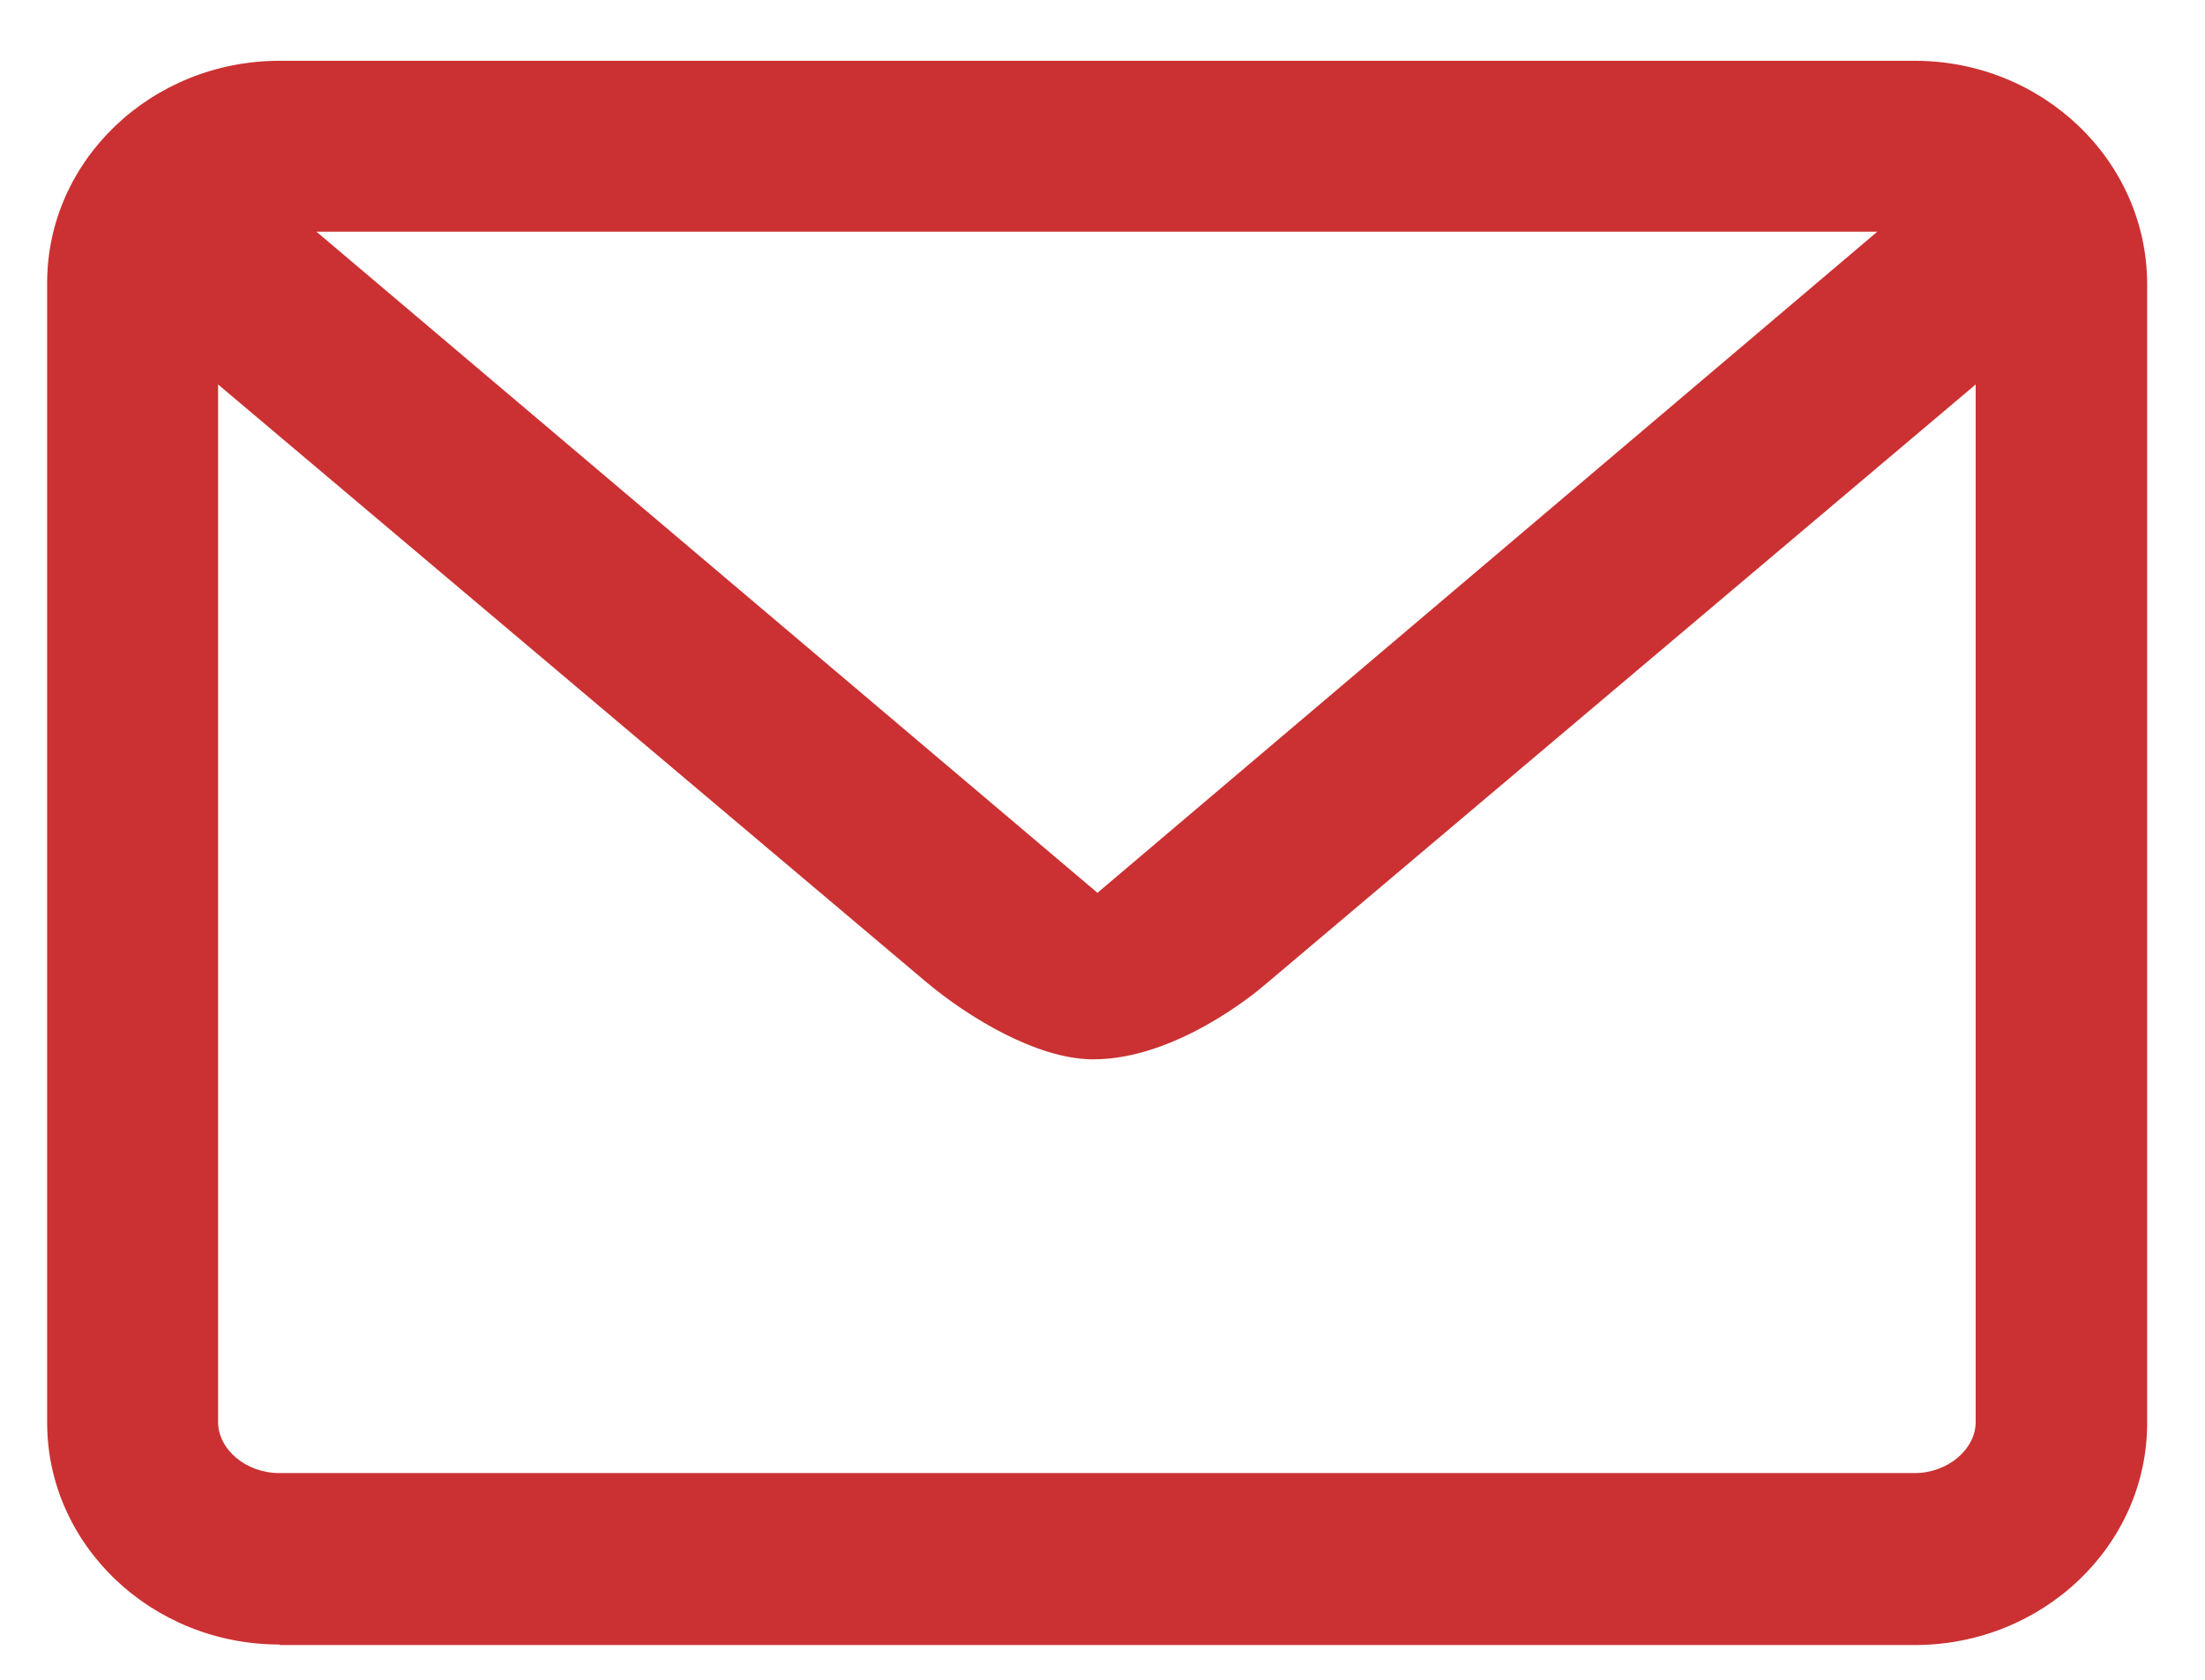
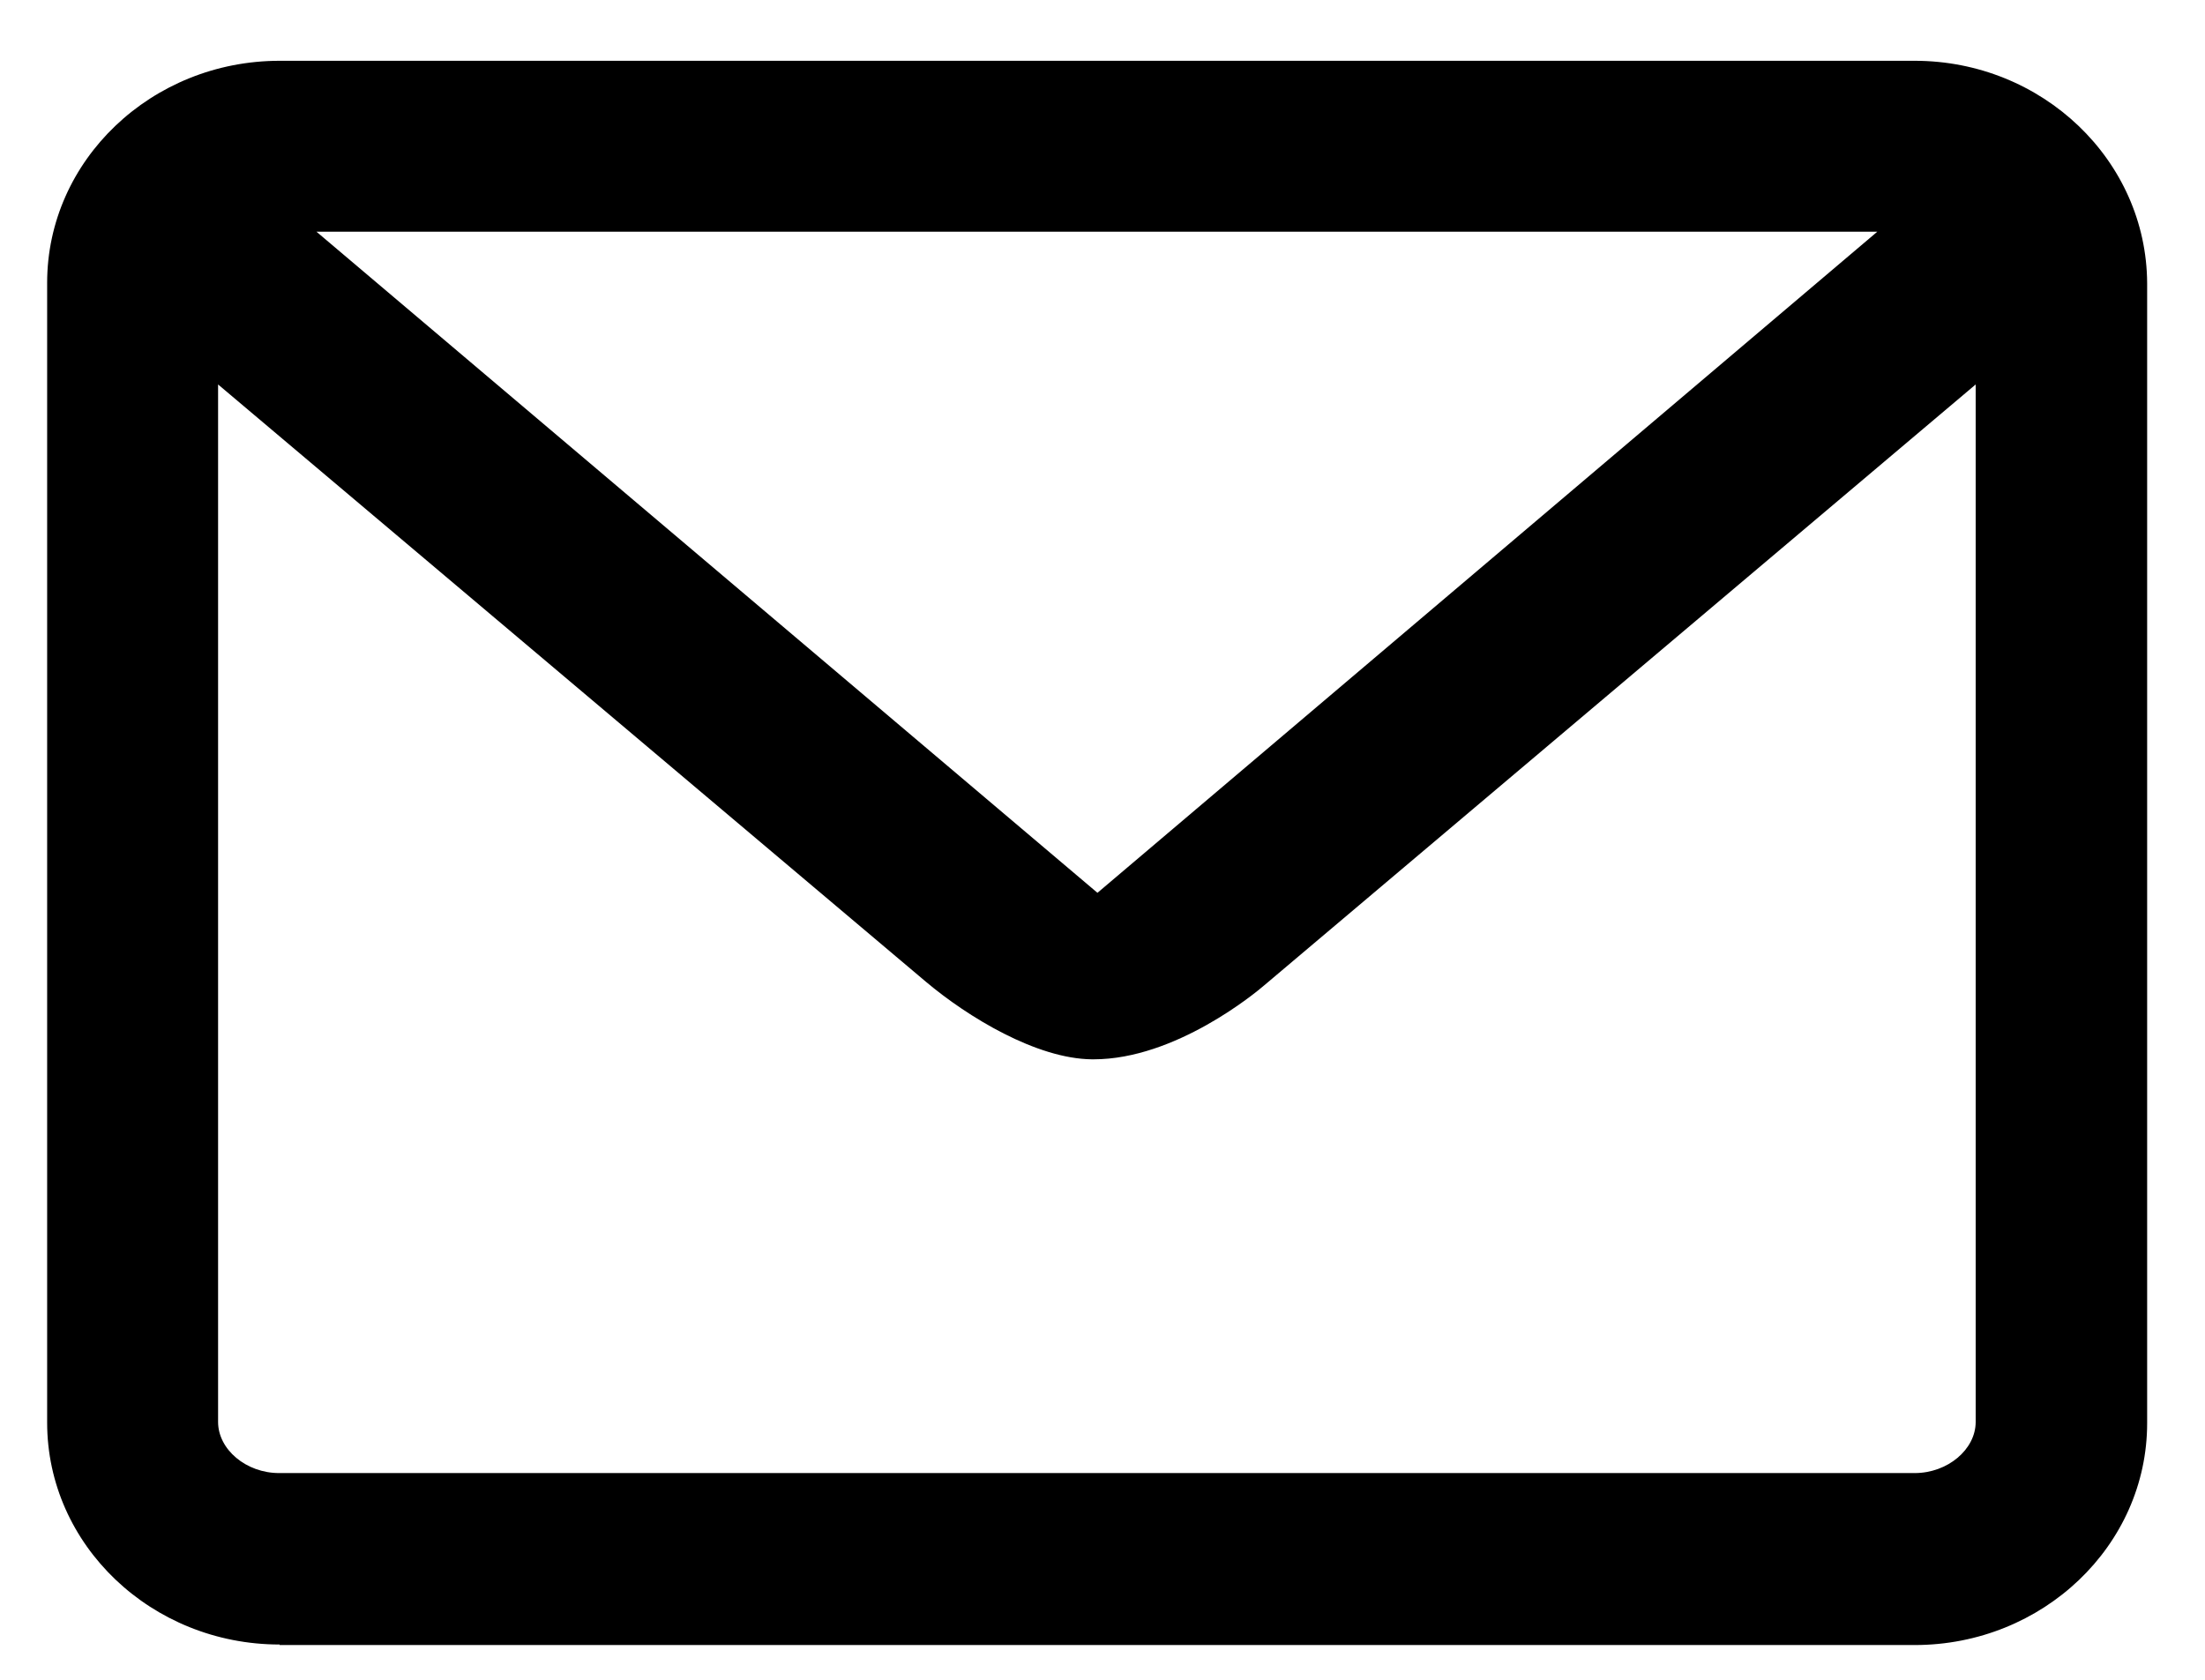
- <svg xmlns="http://www.w3.org/2000/svg" width="21" height="16" viewBox="0 0 21 16" fill="none">
-   <path d="M2.663 15.664C1.444 15.664 0.449 14.717 0.449 13.55V2.694C0.449 1.526 1.444 0.579 2.663 0.579H18.235C19.45 0.579 20.444 1.526 20.449 2.699V13.555C20.449 14.722 19.455 15.669 18.235 15.669H2.663V15.664ZM2.077 13.544C2.077 13.806 2.344 14.031 2.658 14.031H18.235C18.549 14.031 18.816 13.806 18.816 13.544V3.662L12.043 9.383C11.959 9.456 11.195 10.09 10.415 10.09H10.399C9.871 10.085 9.217 9.687 8.819 9.352L2.077 3.662V13.544ZM10.452 8.504L17.879 2.207H3.014L10.452 8.504Z" fill="#CB3132" />
+ <svg xmlns="http://www.w3.org/2000/svg" width="21" height="16" viewBox="0 0 21 16">
+   <path d="M2.663 15.664C1.444 15.664 0.449 14.717 0.449 13.55V2.694C0.449 1.526 1.444 0.579 2.663 0.579H18.235C19.45 0.579 20.444 1.526 20.449 2.699V13.555C20.449 14.722 19.455 15.669 18.235 15.669H2.663V15.664ZM2.077 13.544C2.077 13.806 2.344 14.031 2.658 14.031H18.235C18.549 14.031 18.816 13.806 18.816 13.544V3.662L12.043 9.383C11.959 9.456 11.195 10.09 10.415 10.09H10.399C9.871 10.085 9.217 9.687 8.819 9.352L2.077 3.662V13.544ZM10.452 8.504L17.879 2.207H3.014L10.452 8.504Z" />
</svg>
